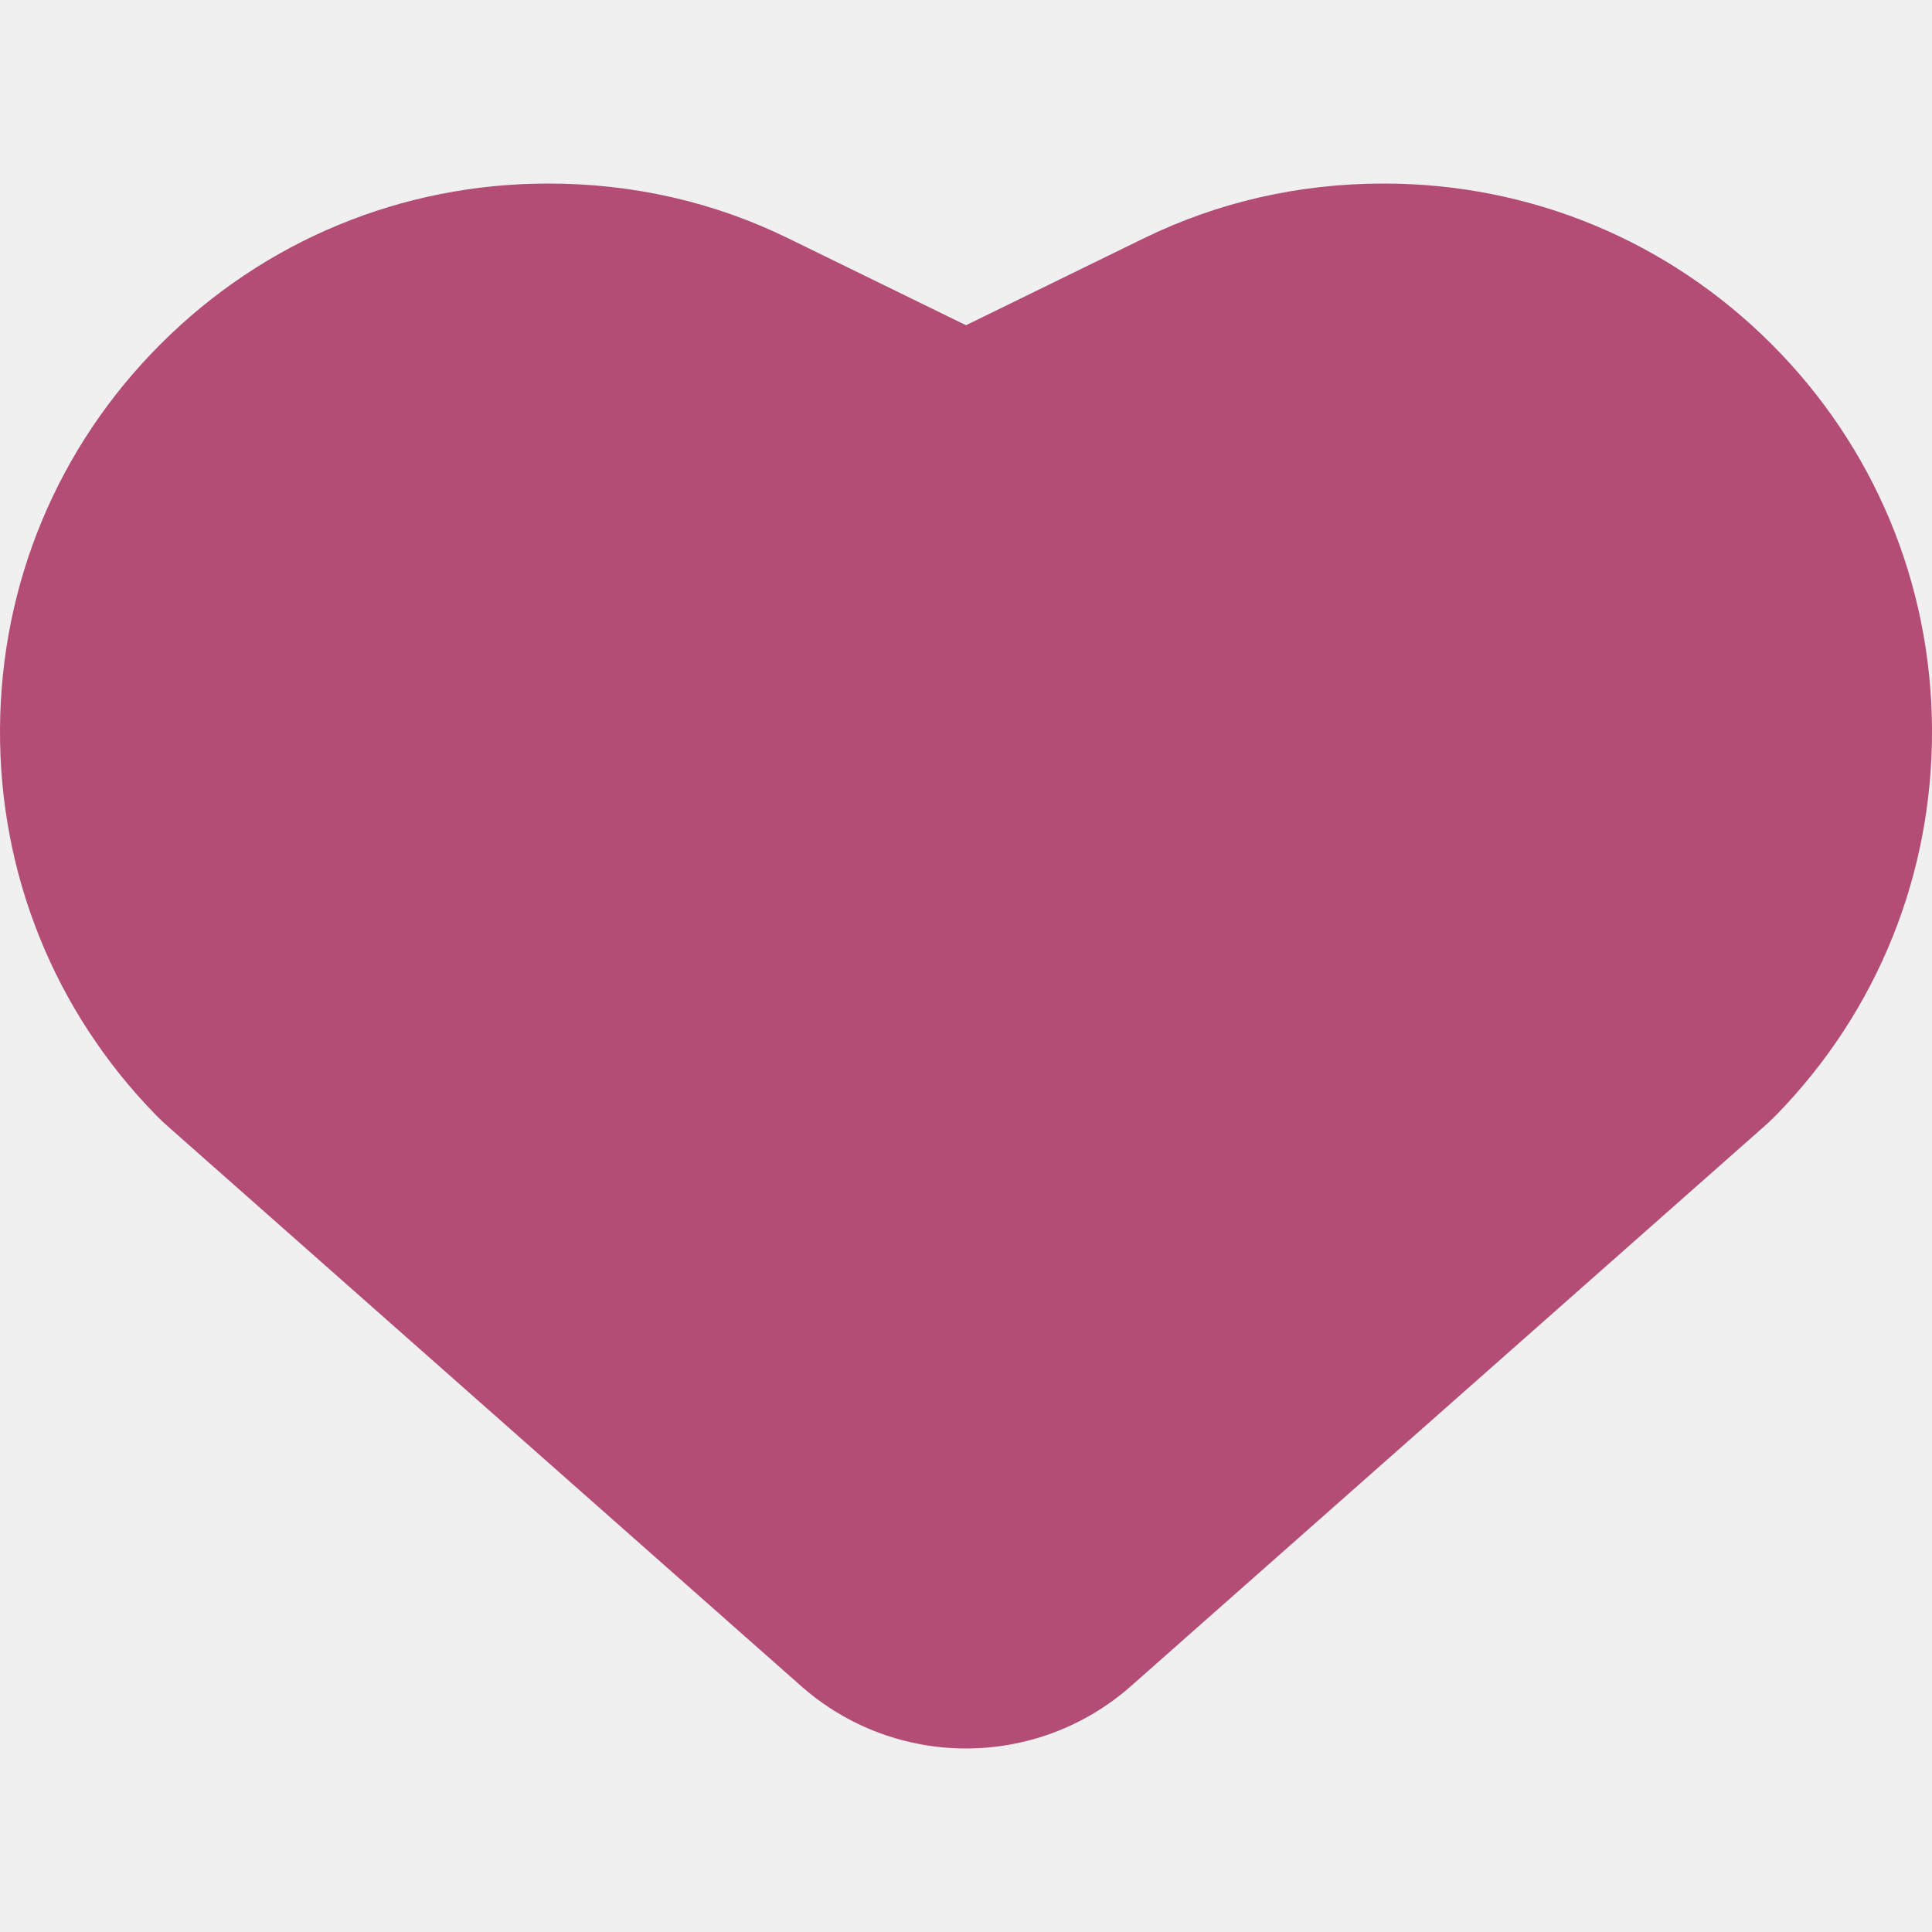
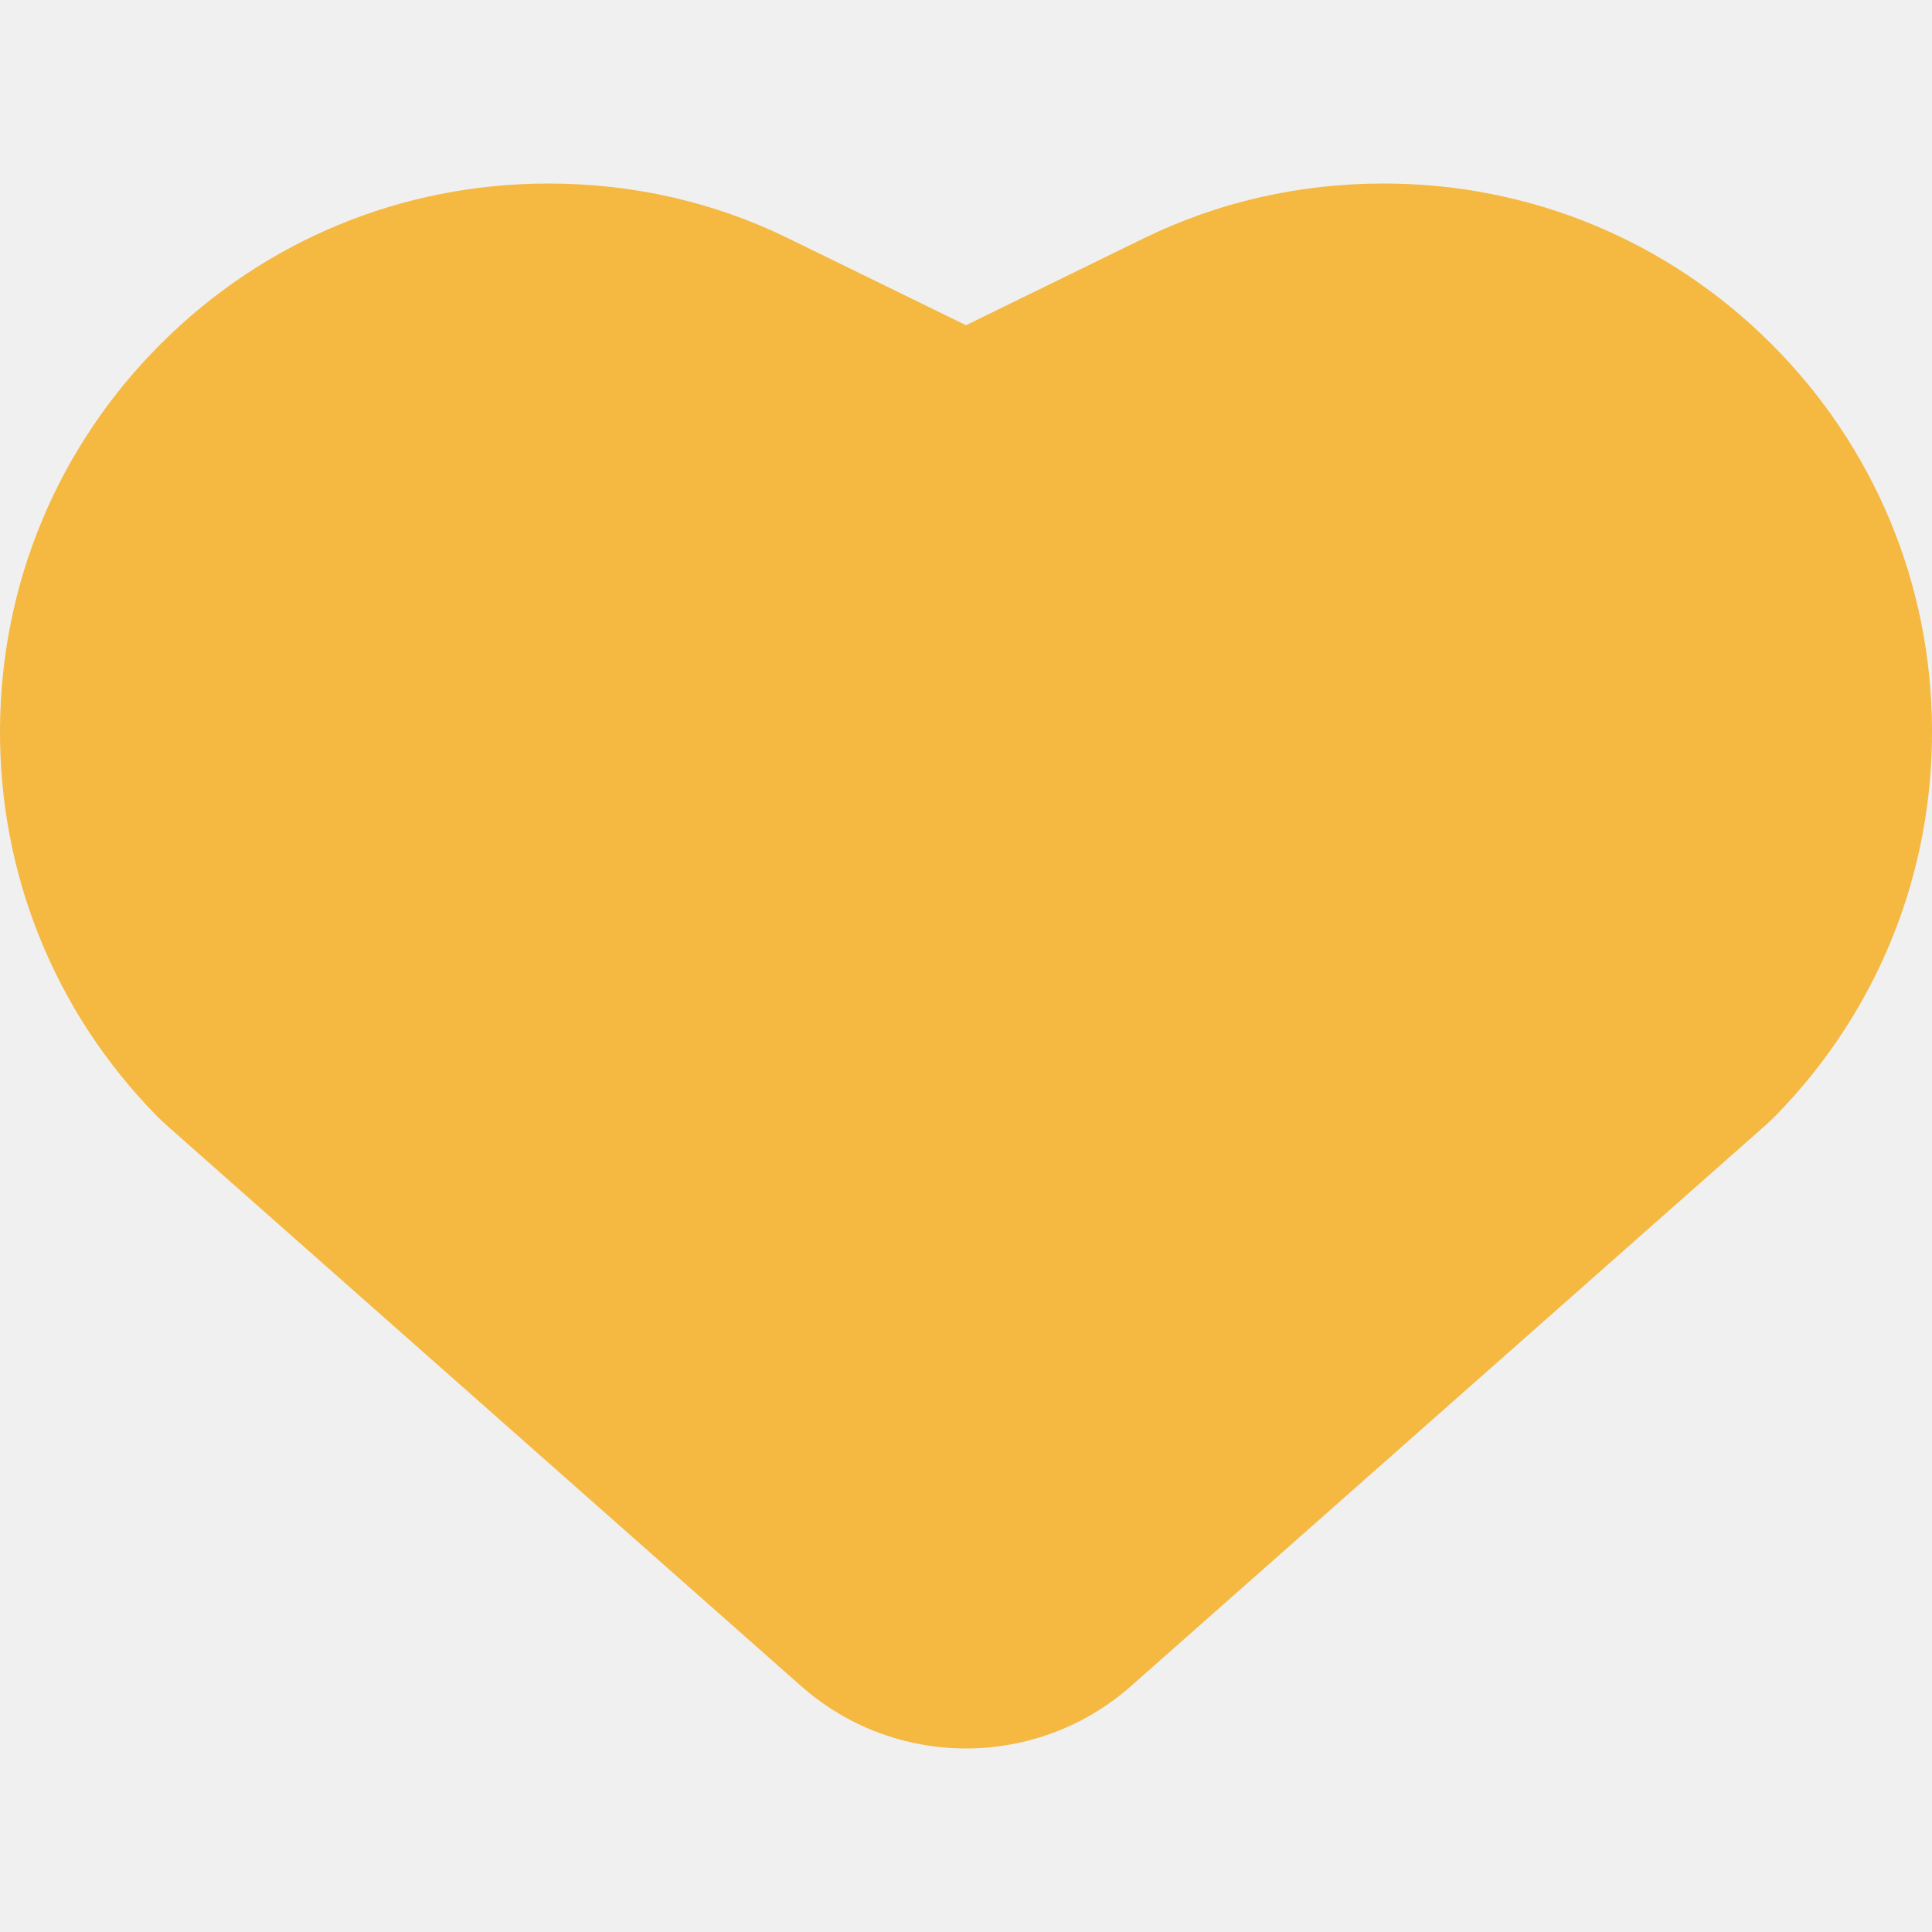
<svg xmlns="http://www.w3.org/2000/svg" width="18" height="18" viewBox="0 0 18 18" fill="none">
  <g clip-path="url(#clip0_32_1901)">
-     <path d="M16.505 3.206C15.54 2.241 14.257 1.71 12.893 1.71C12.102 1.71 11.35 1.882 10.657 2.22L9 3.03L7.343 2.22C6.65 1.881 5.898 1.71 5.108 1.71C3.743 1.71 2.46 2.241 1.495 3.207C0.539 4.163 0.008 5.435 8.69926e-05 6.789C-0.008 8.142 0.507 9.419 1.45 10.386C1.49 10.427 1.531 10.466 1.575 10.504L7.463 15.708C7.902 16.096 8.451 16.29 9 16.29C9.549 16.29 10.099 16.096 10.538 15.708L16.426 10.504C16.47 10.466 16.511 10.426 16.552 10.385C17.494 9.418 18.008 8.141 18 6.788C17.992 5.434 17.461 4.162 16.505 3.206Z" fill="#B34D75" />
+     <path d="M16.505 3.206C15.54 2.241 14.257 1.71 12.893 1.71C12.102 1.71 11.35 1.882 10.657 2.22L9 3.03L7.343 2.22C6.65 1.881 5.898 1.71 5.108 1.71C3.743 1.71 2.46 2.241 1.495 3.207C0.539 4.163 0.008 5.435 8.69926e-05 6.789C-0.008 8.142 0.507 9.419 1.45 10.386C1.49 10.427 1.531 10.466 1.575 10.504L7.463 15.708C7.902 16.096 8.451 16.29 9 16.29C9.549 16.29 10.099 16.096 10.538 15.708L16.426 10.504C16.47 10.466 16.511 10.426 16.552 10.385C17.494 9.418 18.008 8.141 18 6.788C17.992 5.434 17.461 4.162 16.505 3.206Z" fill="#F5B841" />
  </g>
  <defs>
    <clipPath id="clip0_32_1901">
      <rect width="18" height="18" fill="white" />
    </clipPath>
  </defs>
</svg>
